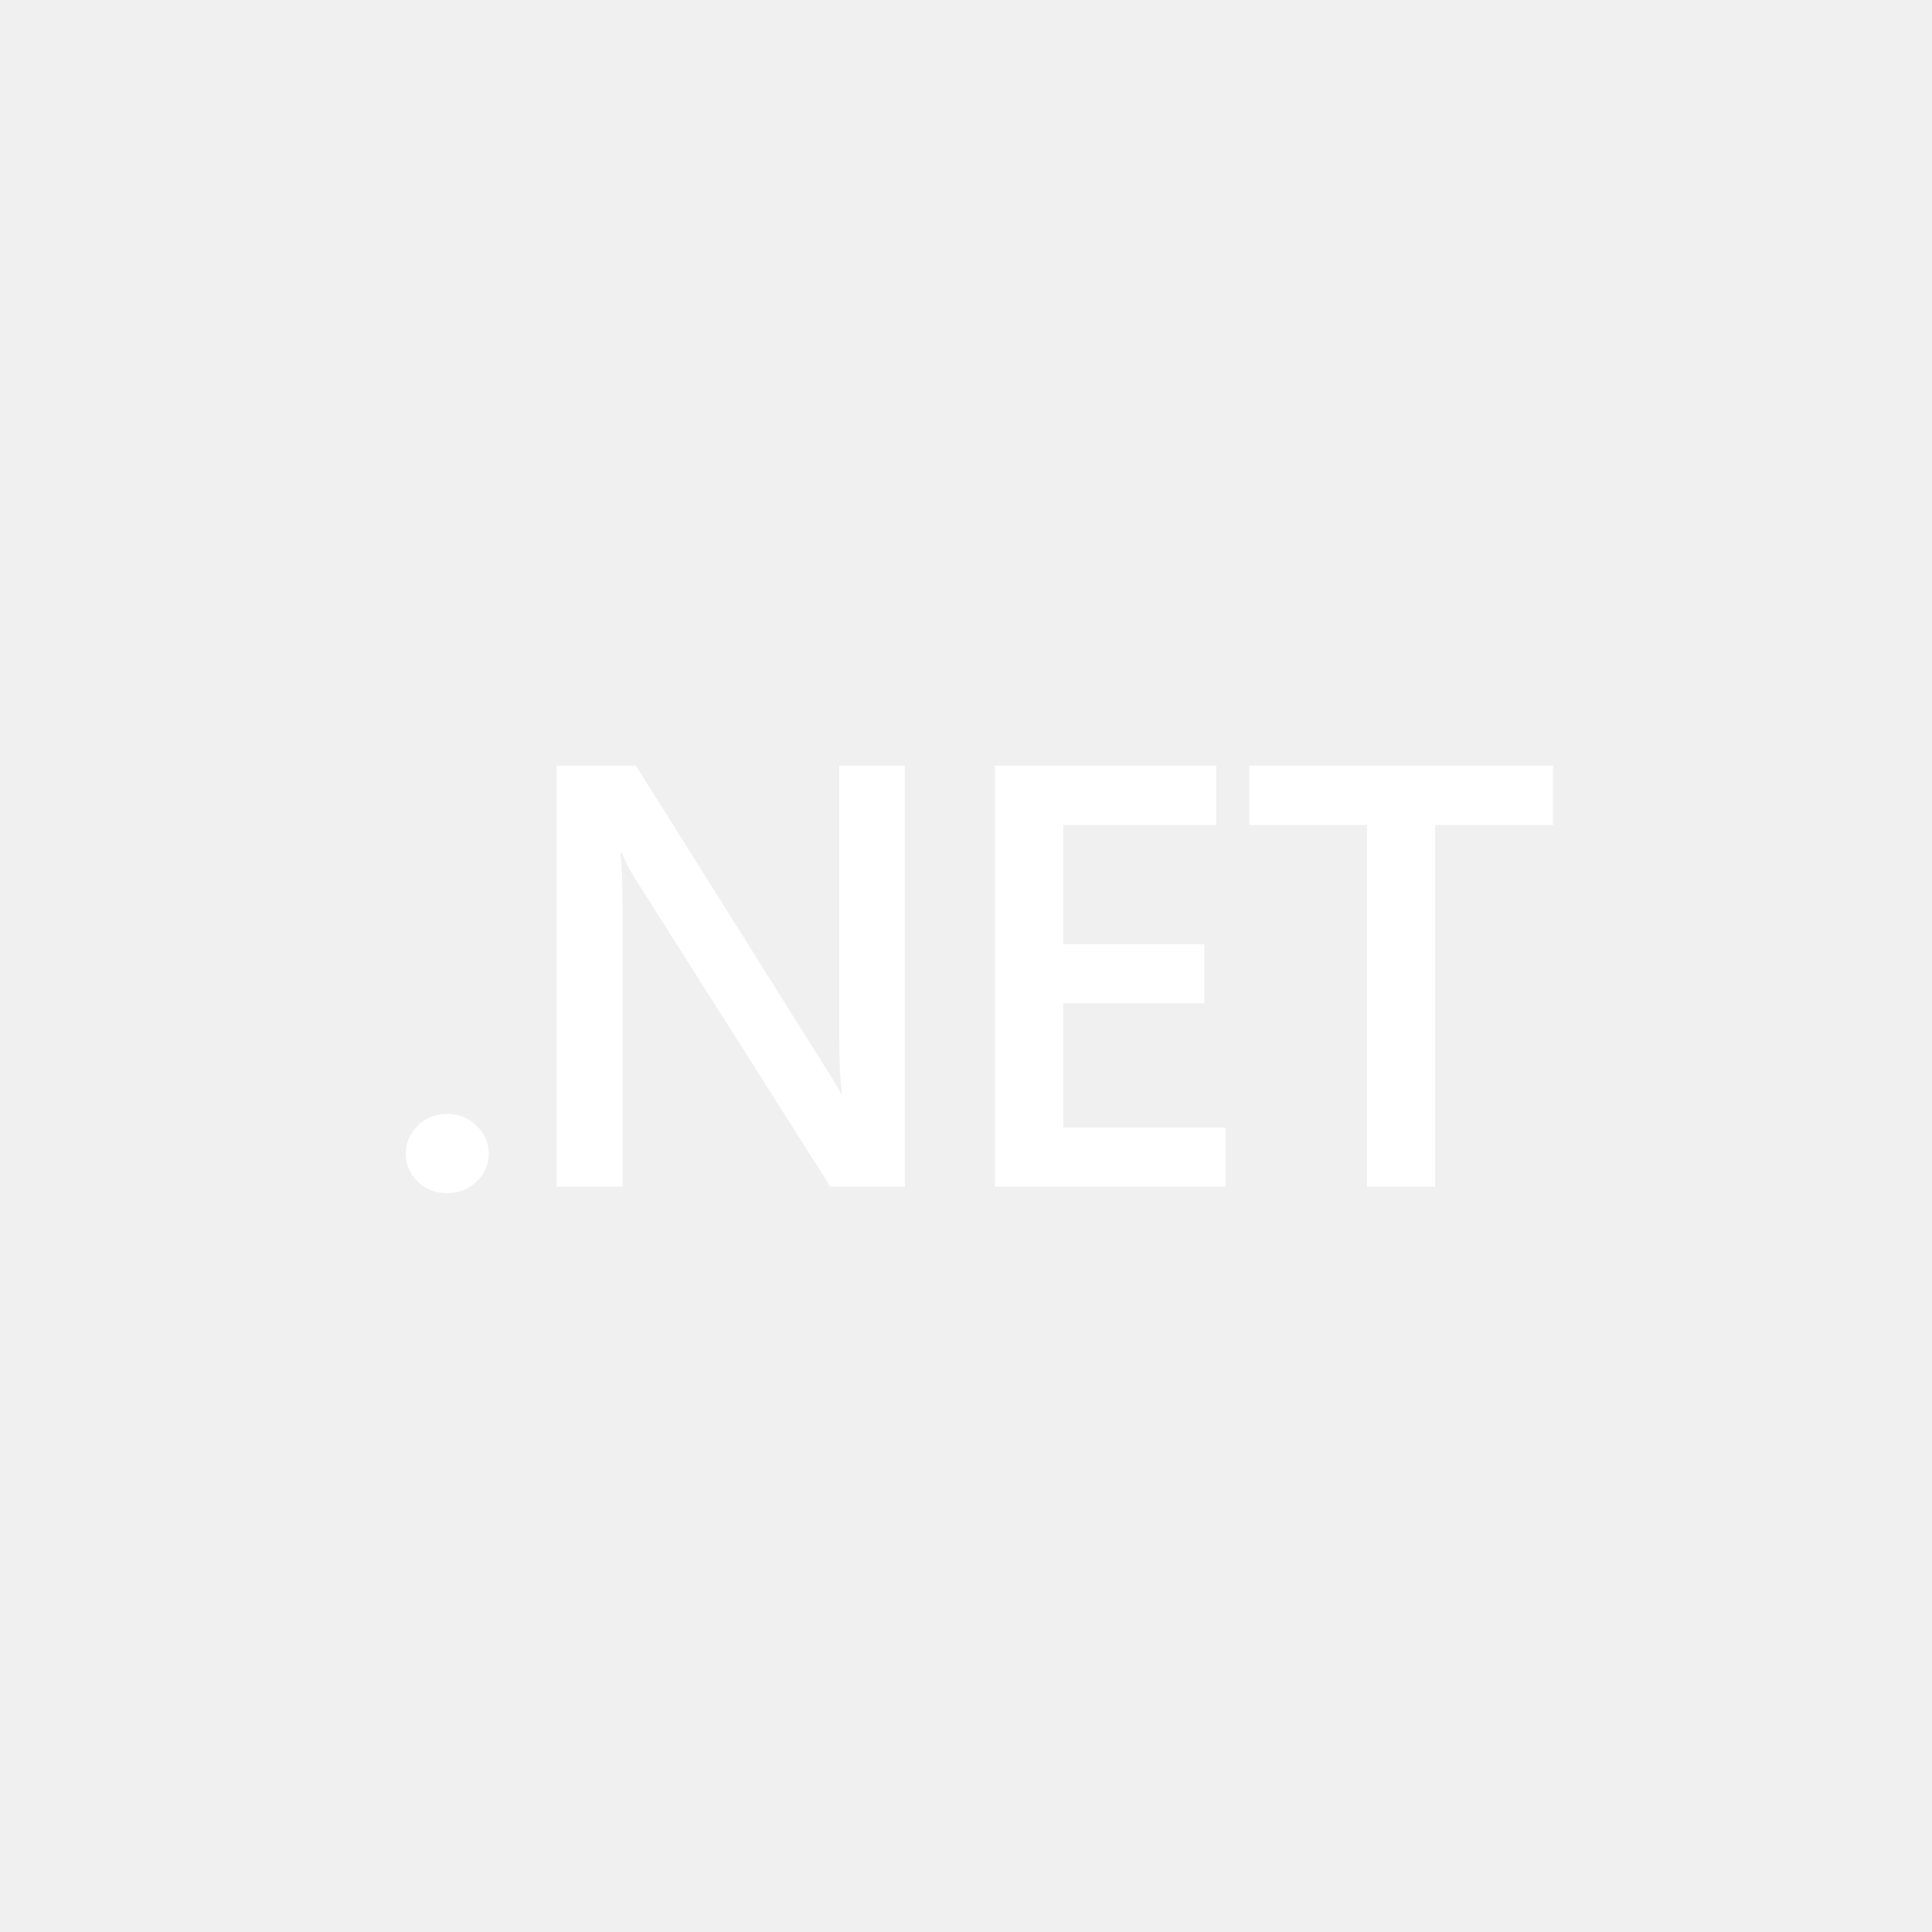
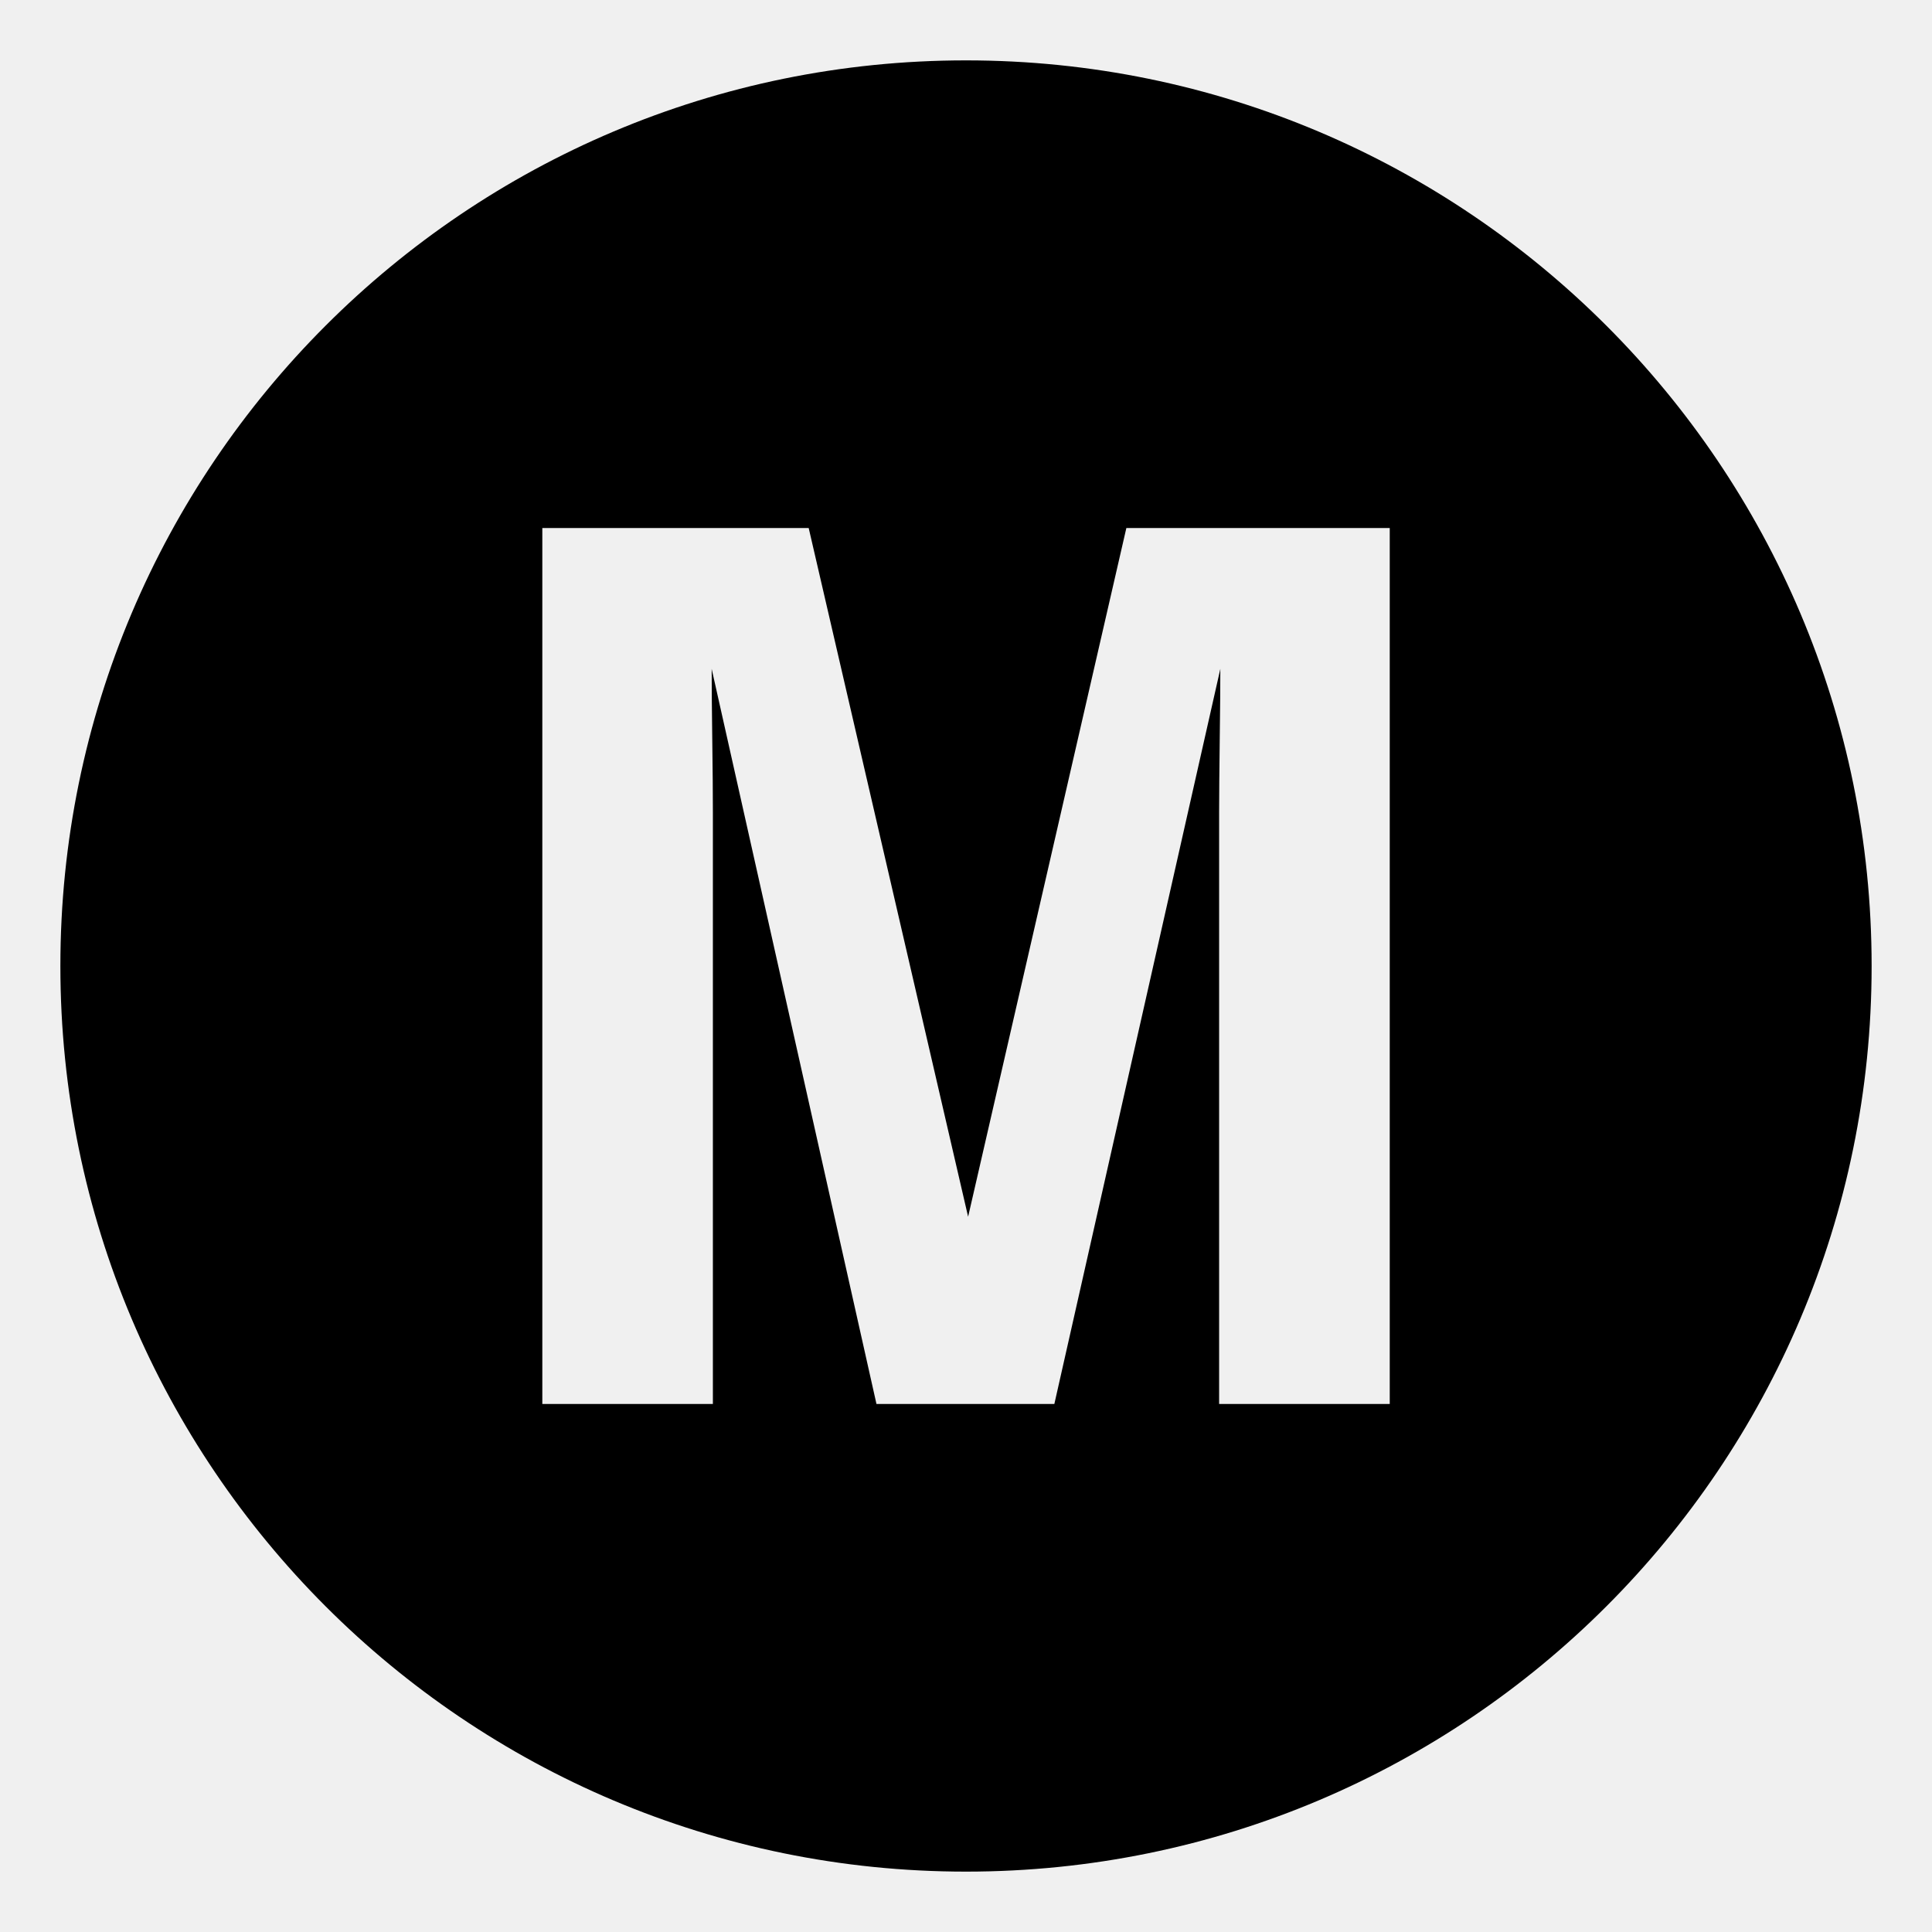
- <svg xmlns="http://www.w3.org/2000/svg" width="456" height="456" viewBox="0 0 456 456" version="1.1" xml:space="preserve" style="fill-rule:evenodd;clip-rule:evenodd;stroke-linejoin:round;stroke-miterlimit:2;">
-   <path d="m 105.5,281.609 c -2.703,0 -5.001,-0.9 -6.893,-2.702 -1.892,-1.848 -2.838,-4.042 -2.838,-6.582 0,-2.587 0.946,-4.804 2.838,-6.652 1.892,-1.848 4.19,-2.772 6.893,-2.772 2.748,0 5.068,0.924 6.96,2.772 1.937,1.848 2.906,4.064 2.906,6.652 0,2.54 -0.968,4.734 -2.906,6.582 -1.892,1.802 -4.212,2.702 -6.96,2.702 z" style="fill:#ffffff;fill-rule:nonzero;stroke-width:0.838" />
-   <path d="M 213.561,280.084 H 195.99 L 149.7,207.054 c -1.171,-1.848 -2.14,-3.765 -2.906,-5.751 h -0.406 c 0.361,2.125 0.541,6.675 0.541,13.65 v 65.132 h -15.543 v -99.36 h 18.719 l 44.737,71.298 c 1.892,2.957 3.109,4.989 3.649,6.098 h 0.27 c -0.45,-2.632 -0.676,-7.09 -0.676,-13.373 v -64.023 h 15.476 z" style="fill:#ffffff;fill-rule:nonzero;stroke-width:0.838" />
-   <path d="m 289.251,280.084 h -54.401 v -99.36 h 52.238 v 13.997 h -36.154 v 28.131 h 33.316 v 13.927 h -33.316 v 29.378 h 38.316 z" style="fill:#ffffff;fill-rule:nonzero;stroke-width:0.838" />
-   <path d="M 366.565,194.721 H 338.722 v 85.363 h -16.084 v -85.363 h -27.775 v -13.997 h 71.701 z" style="fill:#ffffff;fill-rule:nonzero;stroke-width:0.838" />
+ <svg xmlns="http://www.w3.org/2000/svg" width="800px" height="800px" viewBox="0 0 64 64" aria-hidden="true" role="img" class="iconify iconify--emojione-monotone" preserveAspectRatio="xMidYMid meet">
+   <path d="M32 2C15.432 2 2 15.432 2 32s13.432 30 30 30s30-13.432 30-30S48.568 2 32 2m14.035 44.508h-5.65V26.882c0-.564.008-1.355.02-2.372c.014-1.018.02-1.802.02-2.353l-5.498 24.351h-5.893l-5.459-24.351c0 .551.006 1.335.02 2.353c.014 1.017.02 1.808.02 2.372v19.626h-5.65V17.492h8.824l5.281 22.814l5.242-22.814h8.725v29.016z" fill="#000000" />
</svg>
